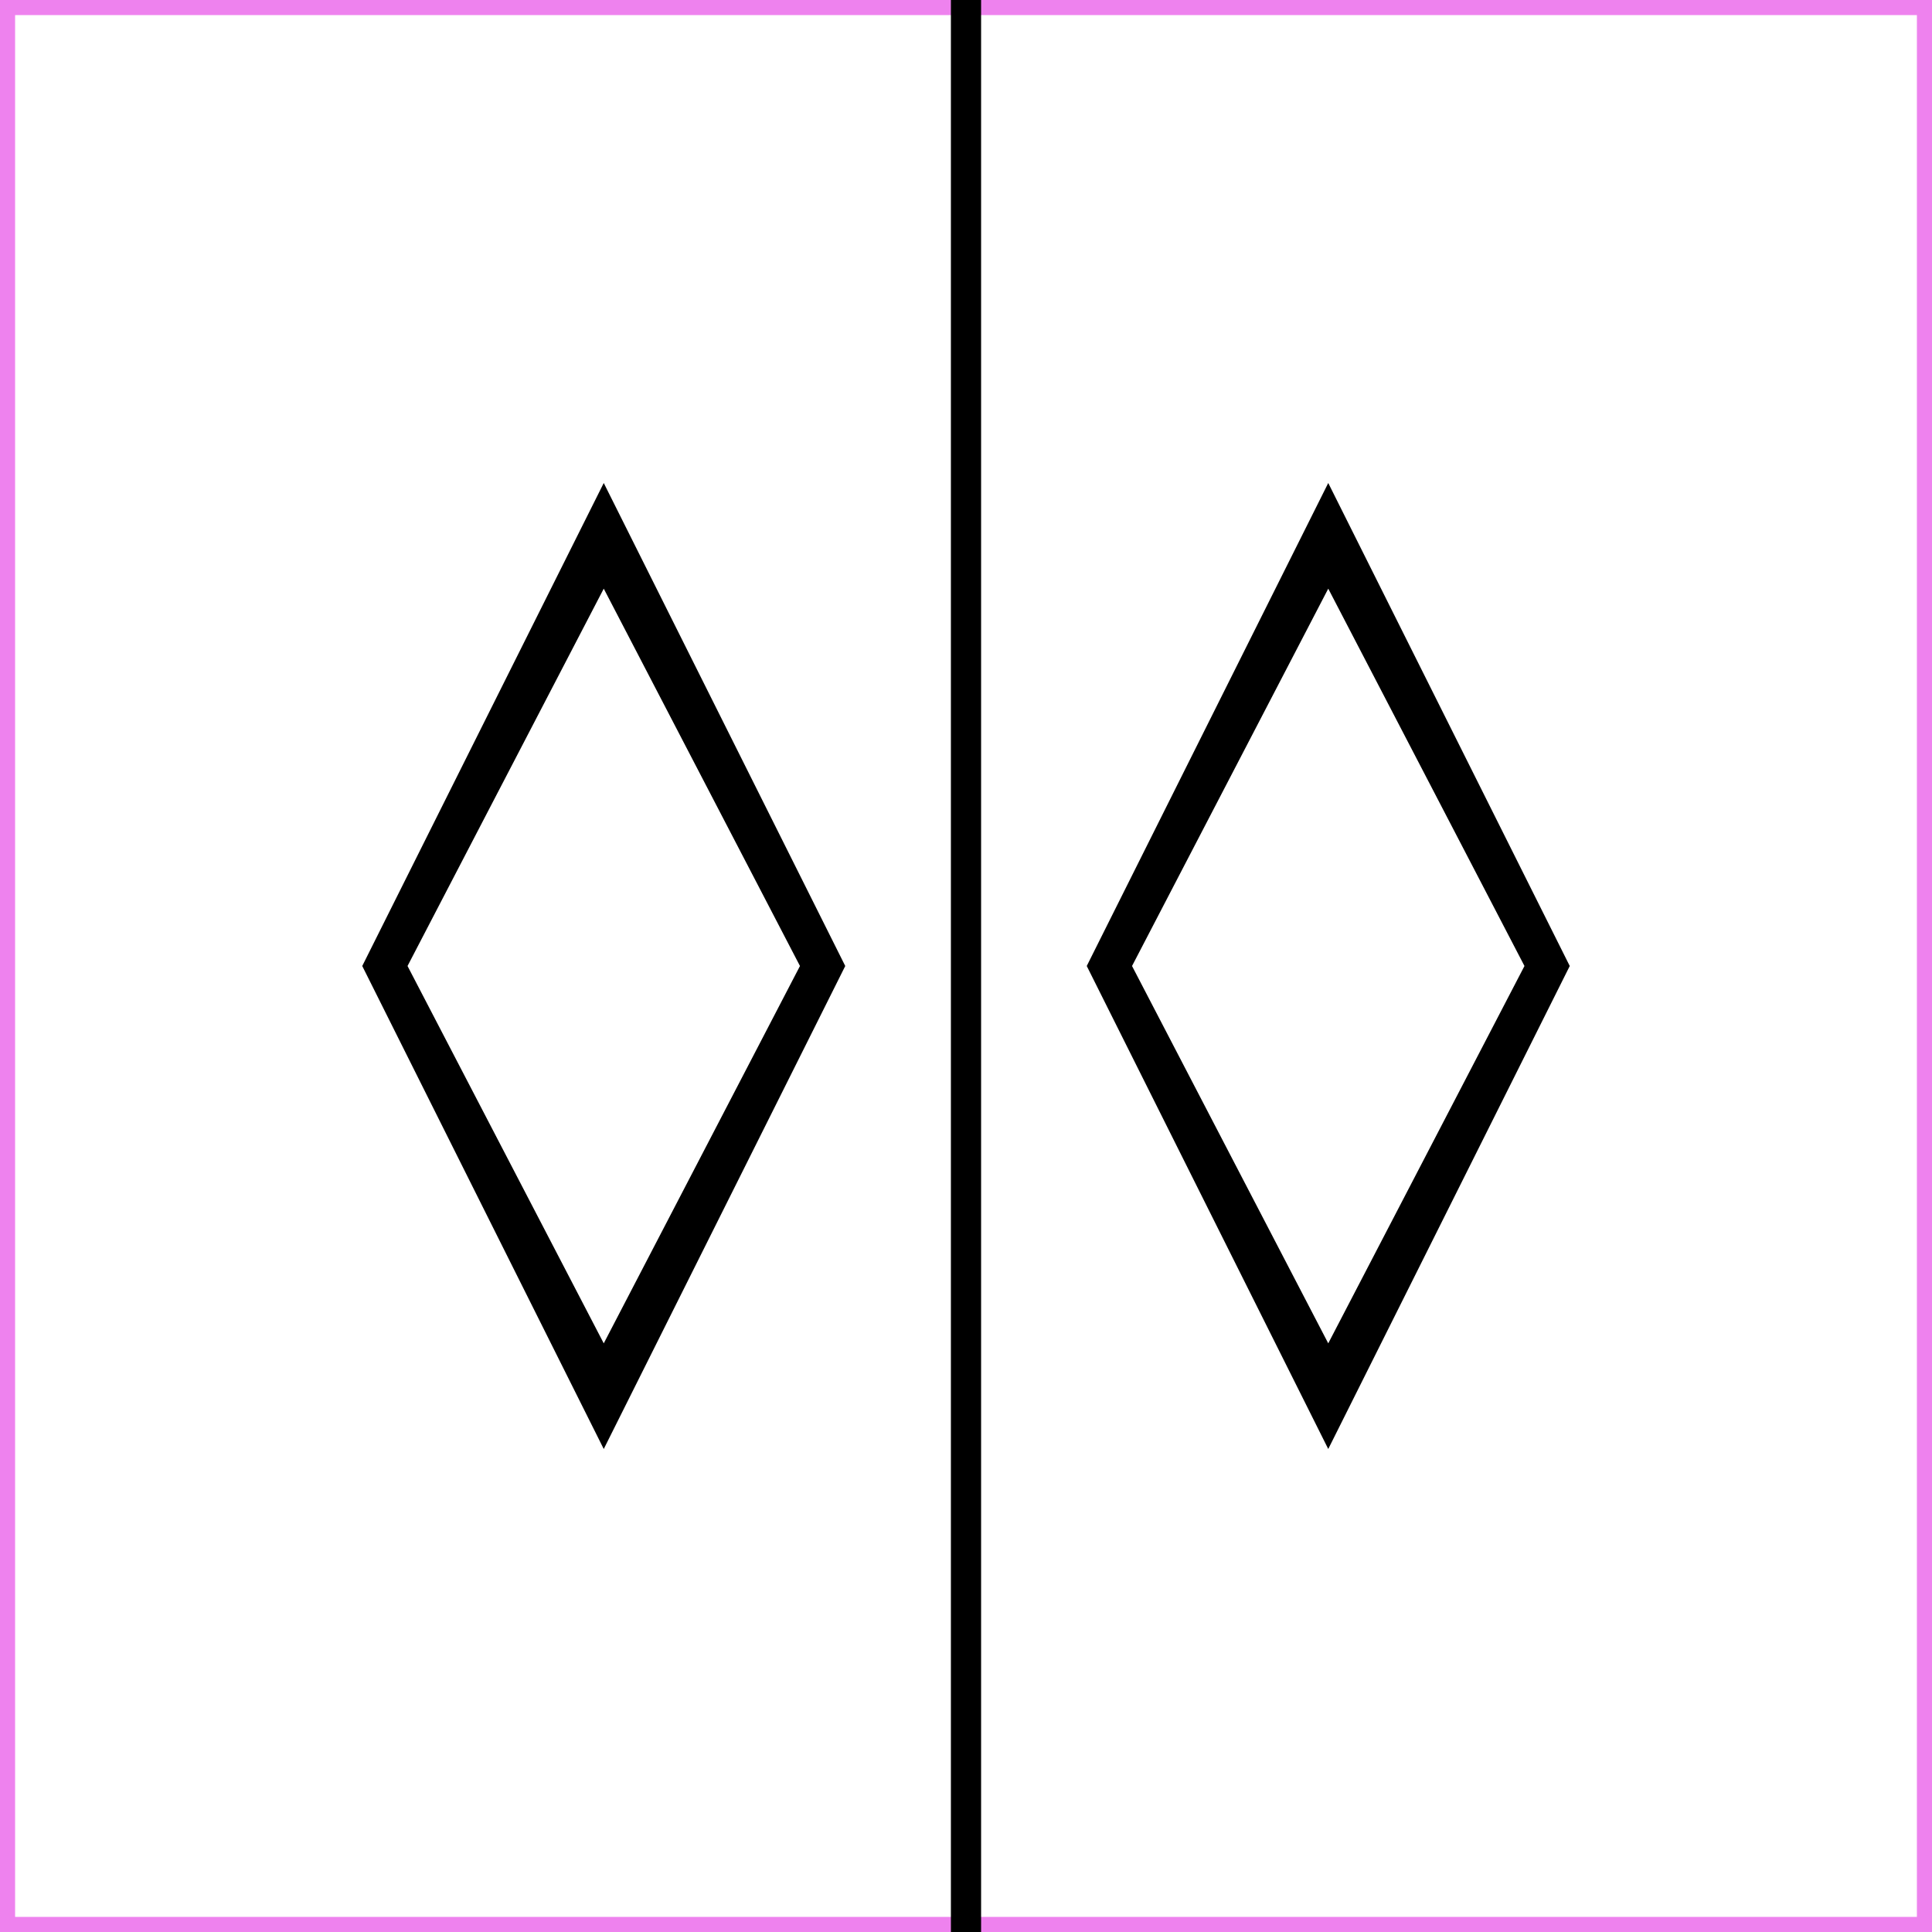
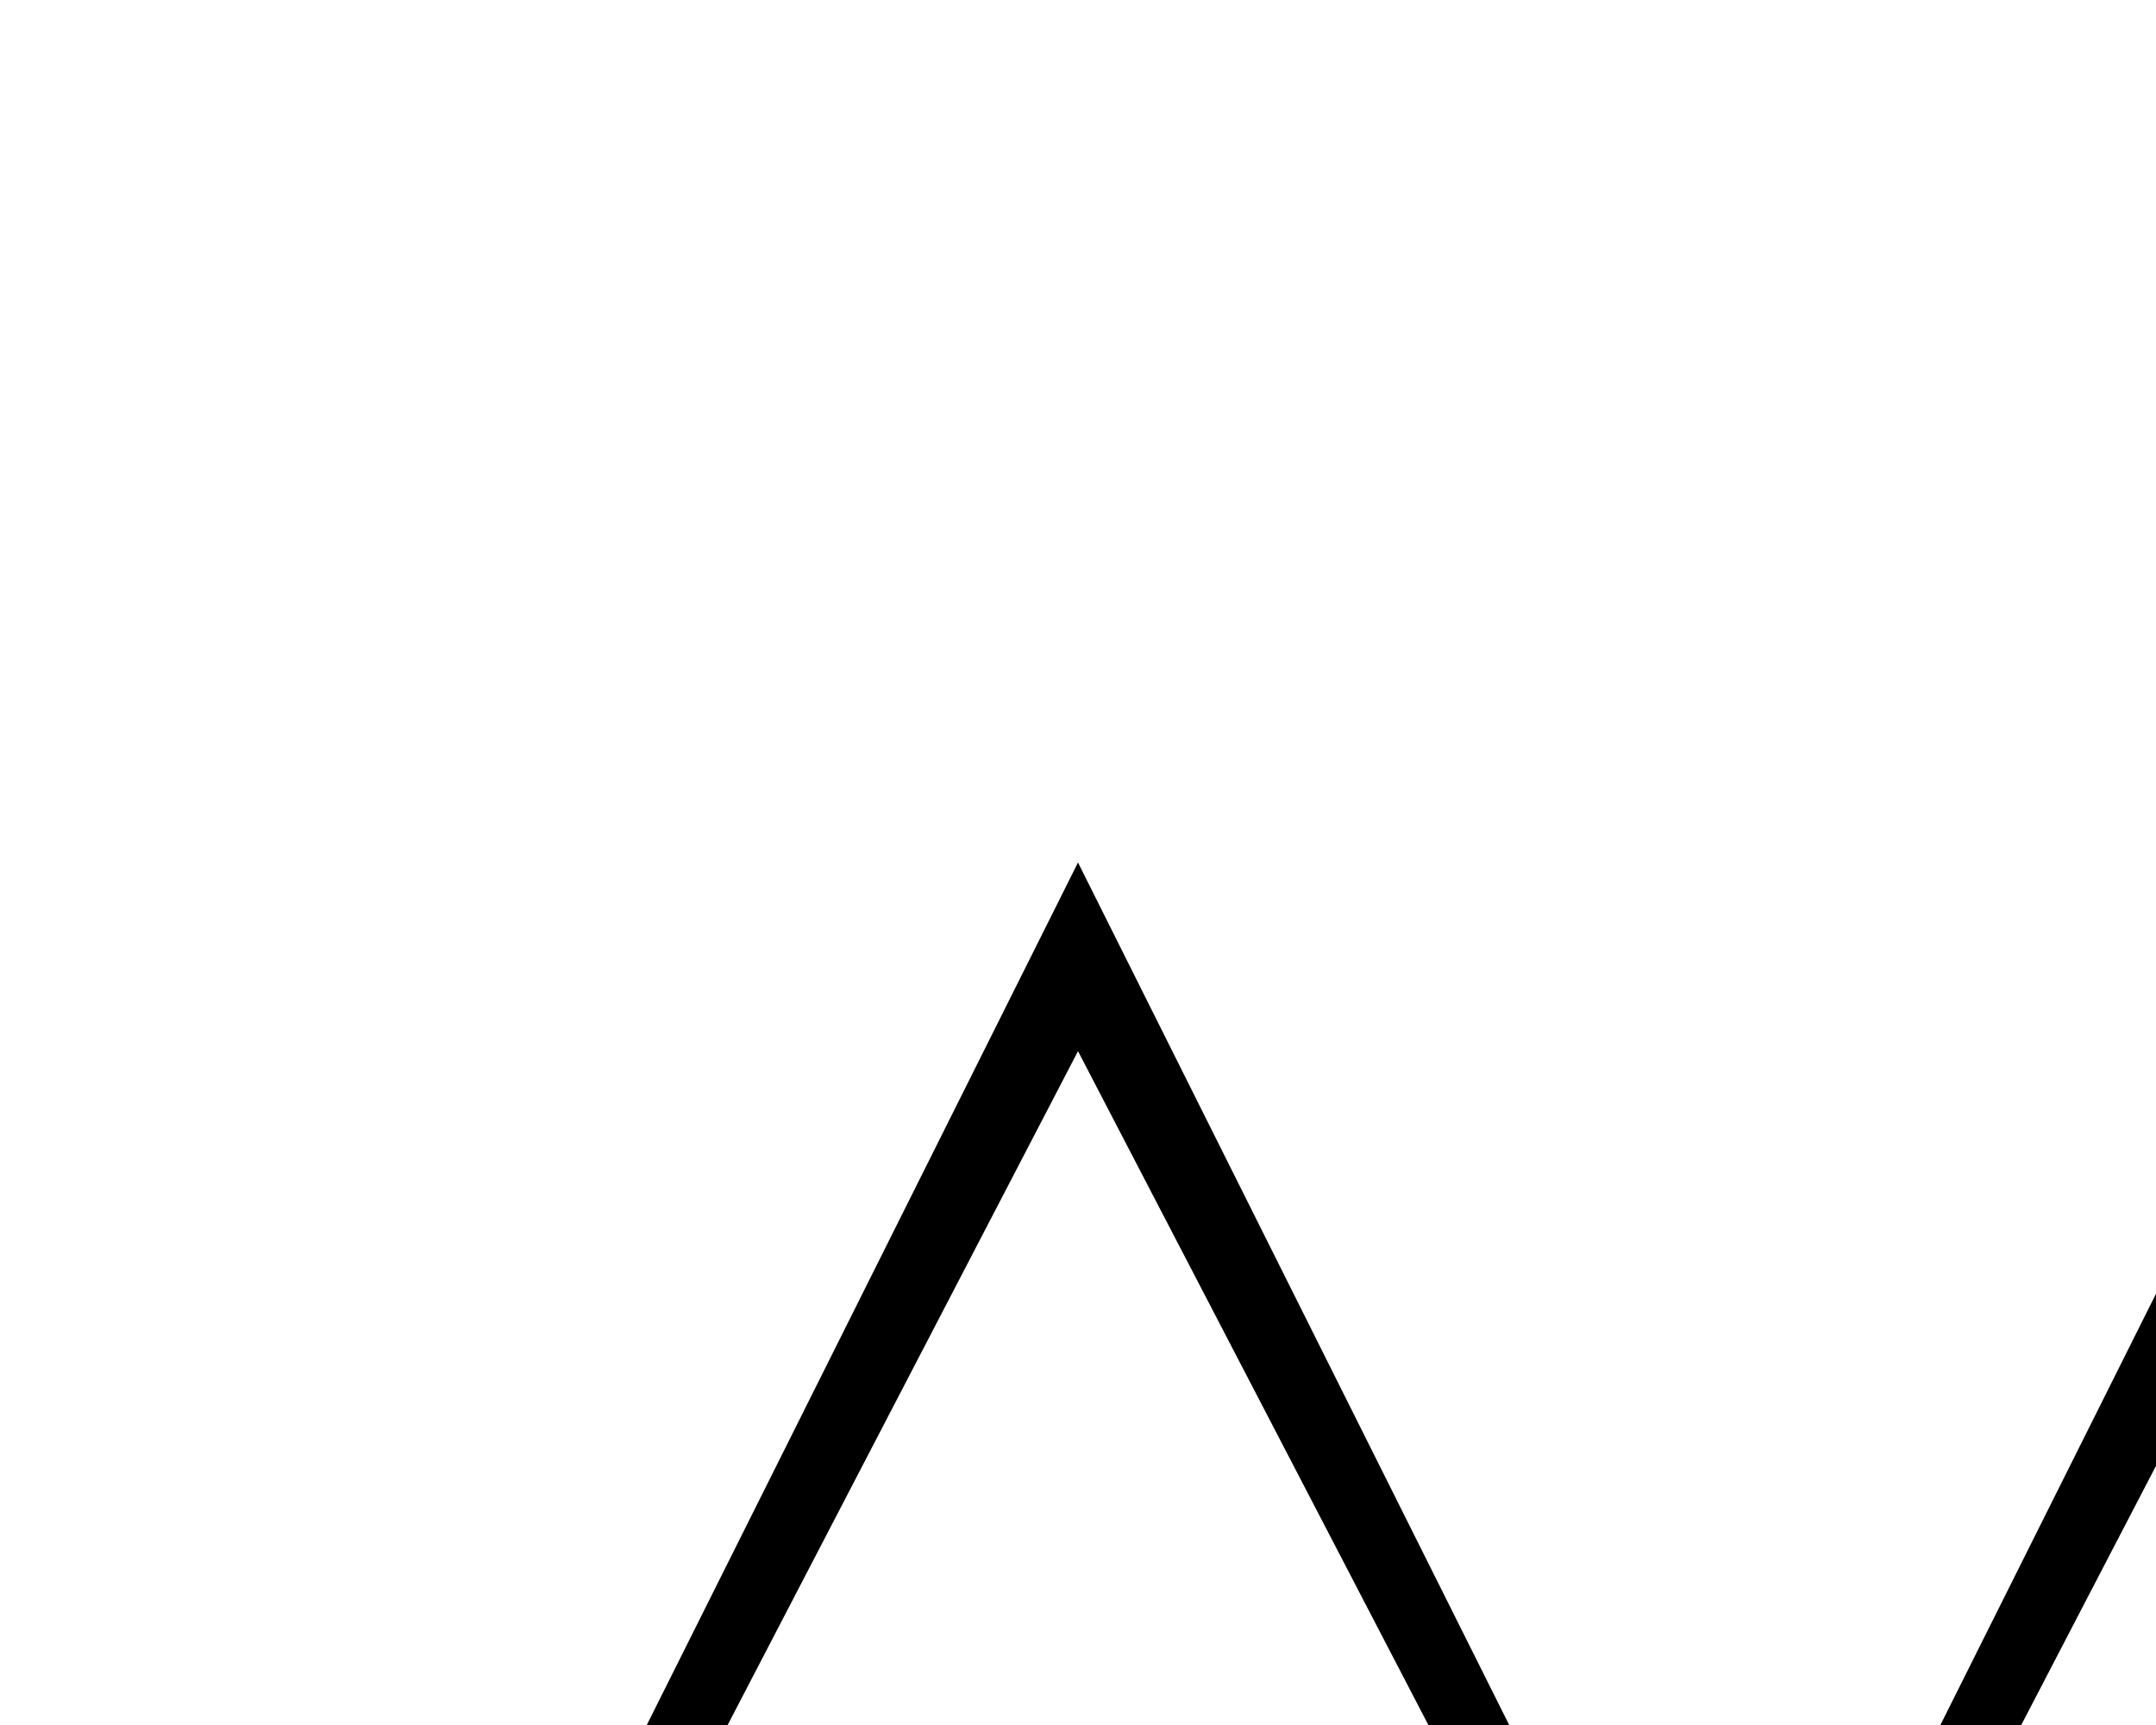
- <svg x="0" y="0" width="64" height="64" viewBox="0 0 64 64">
-   <rect x="0" y="0" width="64" height="64" fill="none" stroke-width="1" stroke="violet" />
-   <path d=" M 20 16 l -8 16 l 8 16 l 8 -16 l -8 -16 z  M 20 19.5 l 6.5 12.5 l -6.5 12.5 l -6.5 -12.5 l 6.5 -12.5 z " />
-   <path d=" M 44 16 l -8 16 l 8 16 l 8 -16 l -8 -16 z  M 44 19.5 l 6.5 12.5 l -6.5 12.5 l -6.5 -12.5 l 6.5 -12.5 z " />
-   <path d="M31.5,0 h 1 v 64 h-1 v-64z " />
+ <svg xmlns="http://www.w3.org/2000/svg" id="be-quiet1">
+   <g>
+     <path d=" M 20 16 l -8 16 l 8 16 l 8 -16 l -8 -16 z  M 20 19.5 l 6.5 12.5 l -6.5 12.5 l -6.5 -12.5 l 6.5 -12.5 z " />
+     <path d=" M 44 16 l -8 16 l 8 16 l 8 -16 l -8 -16 z  M 44 19.5 l 6.5 12.5 l -6.5 12.5 l -6.5 -12.5 l 6.5 -12.5 z " />
+   </g>
</svg>
